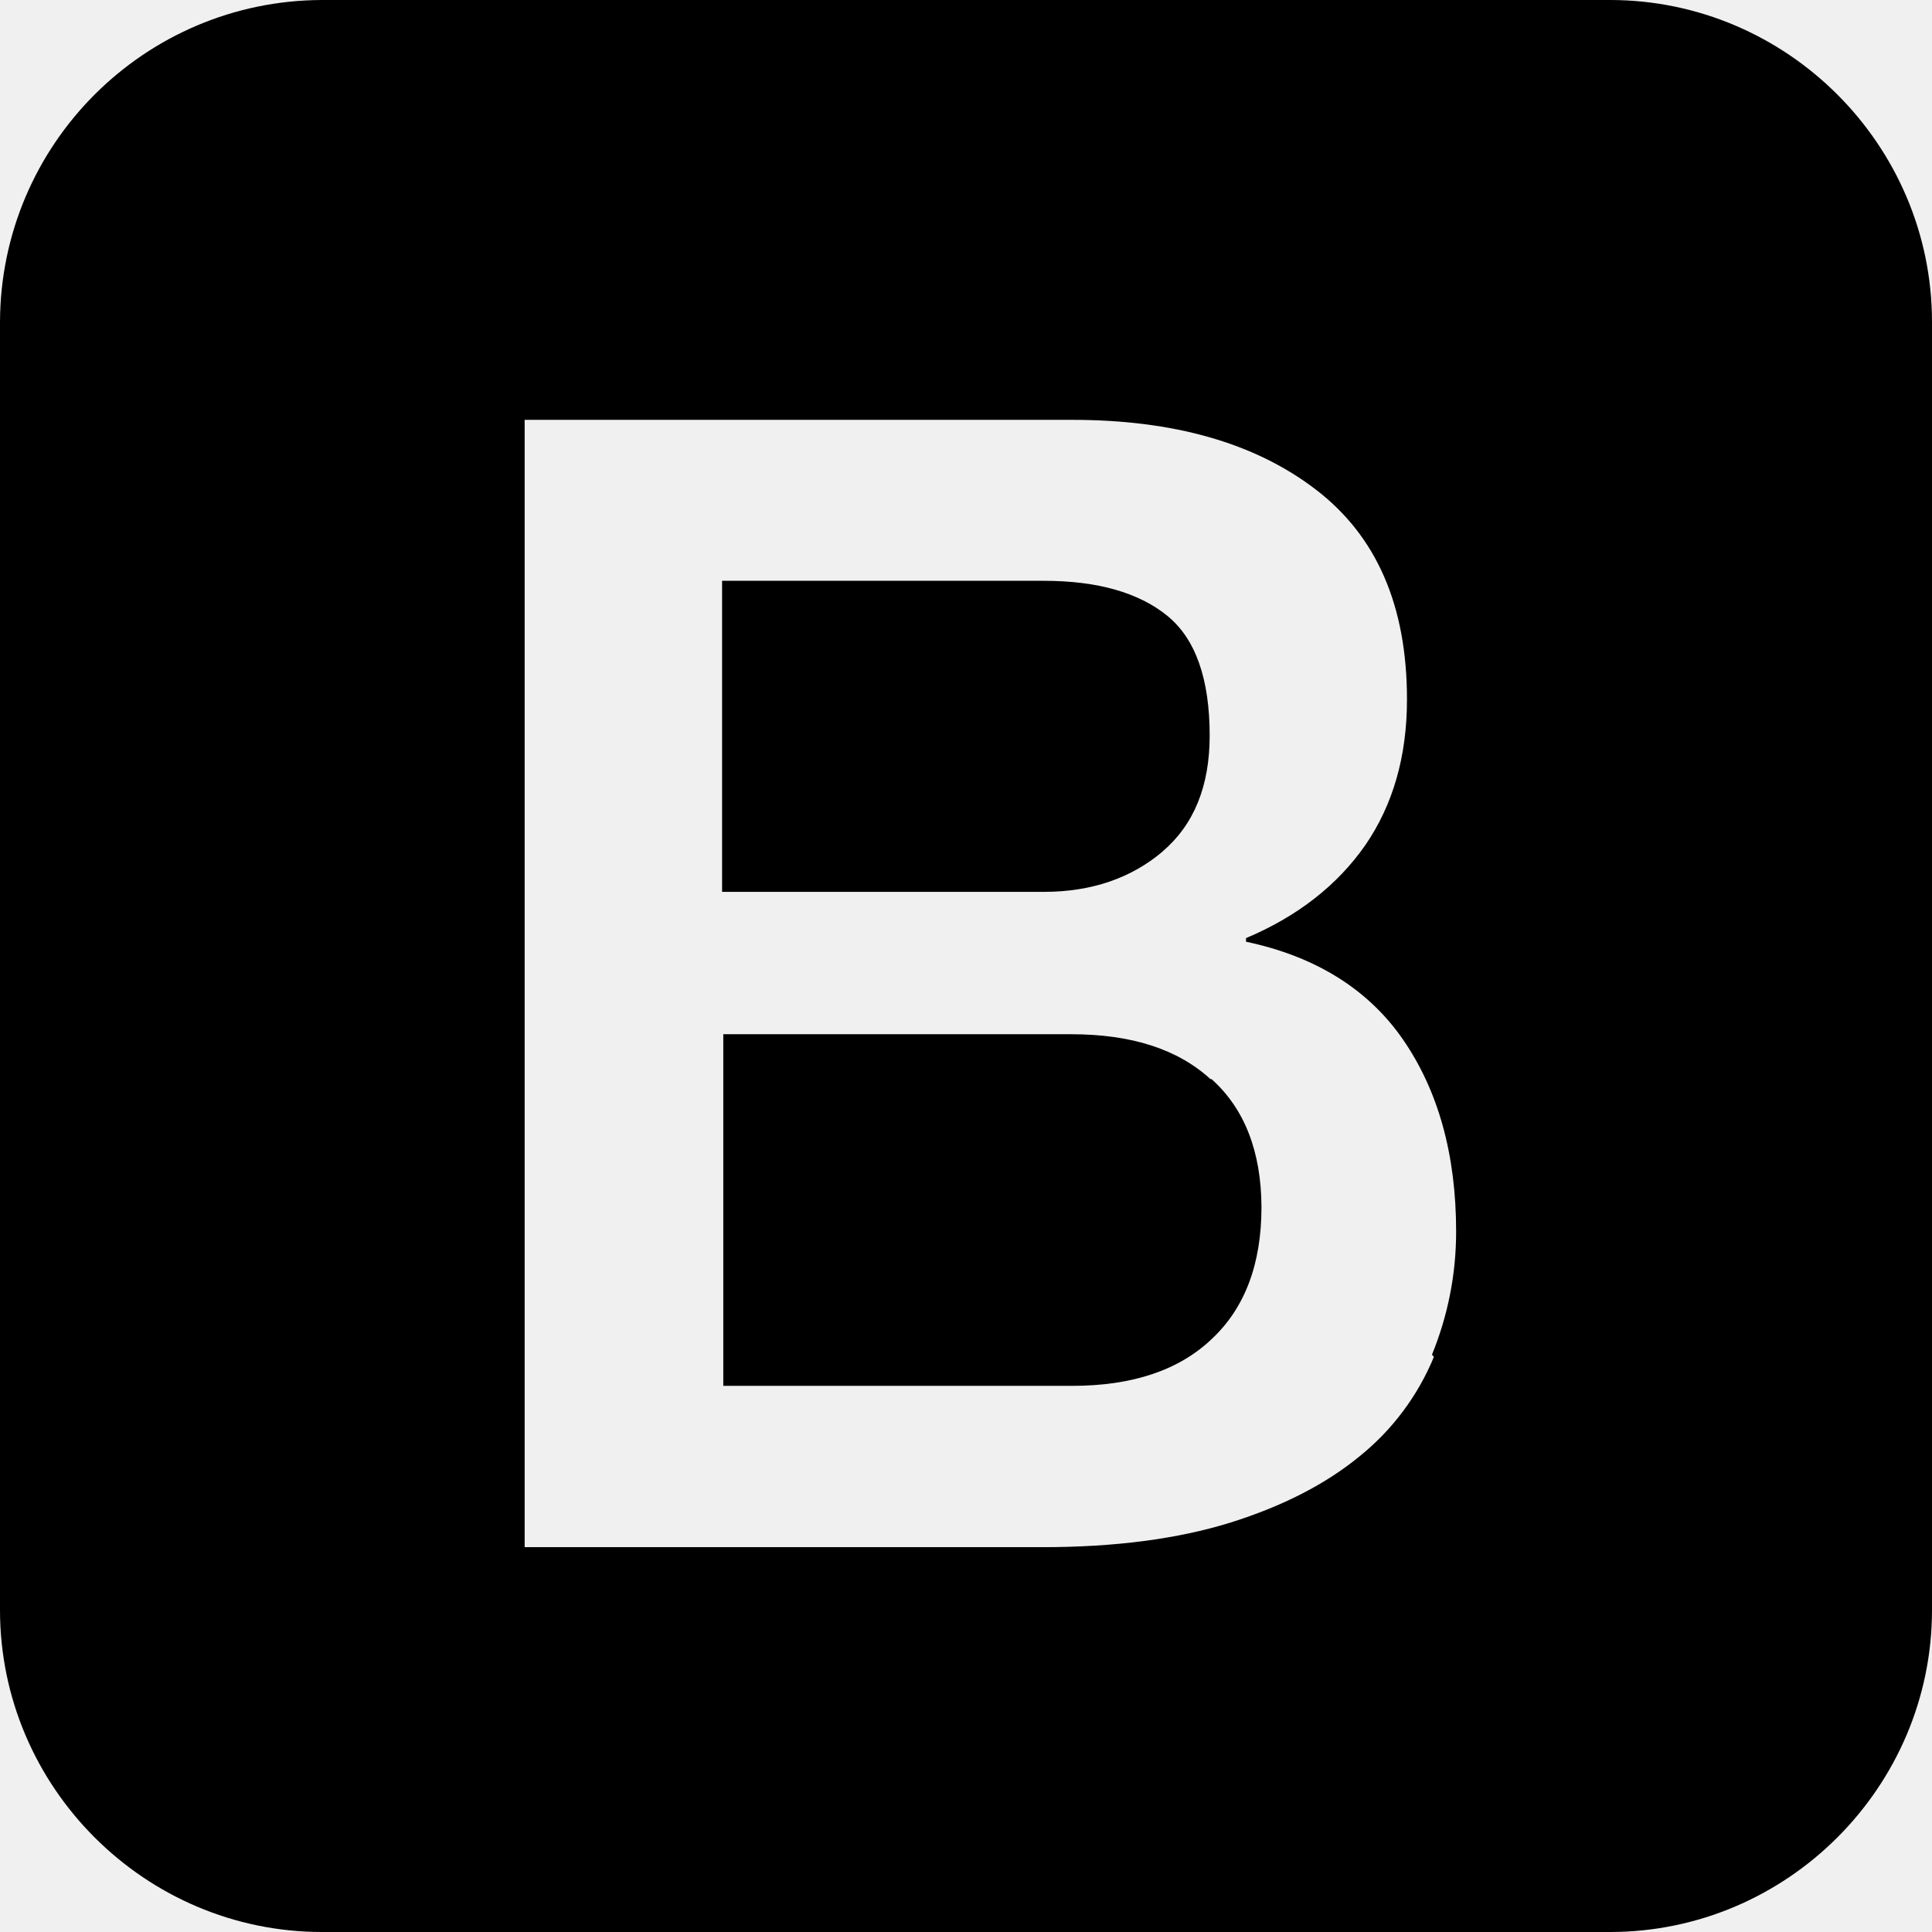
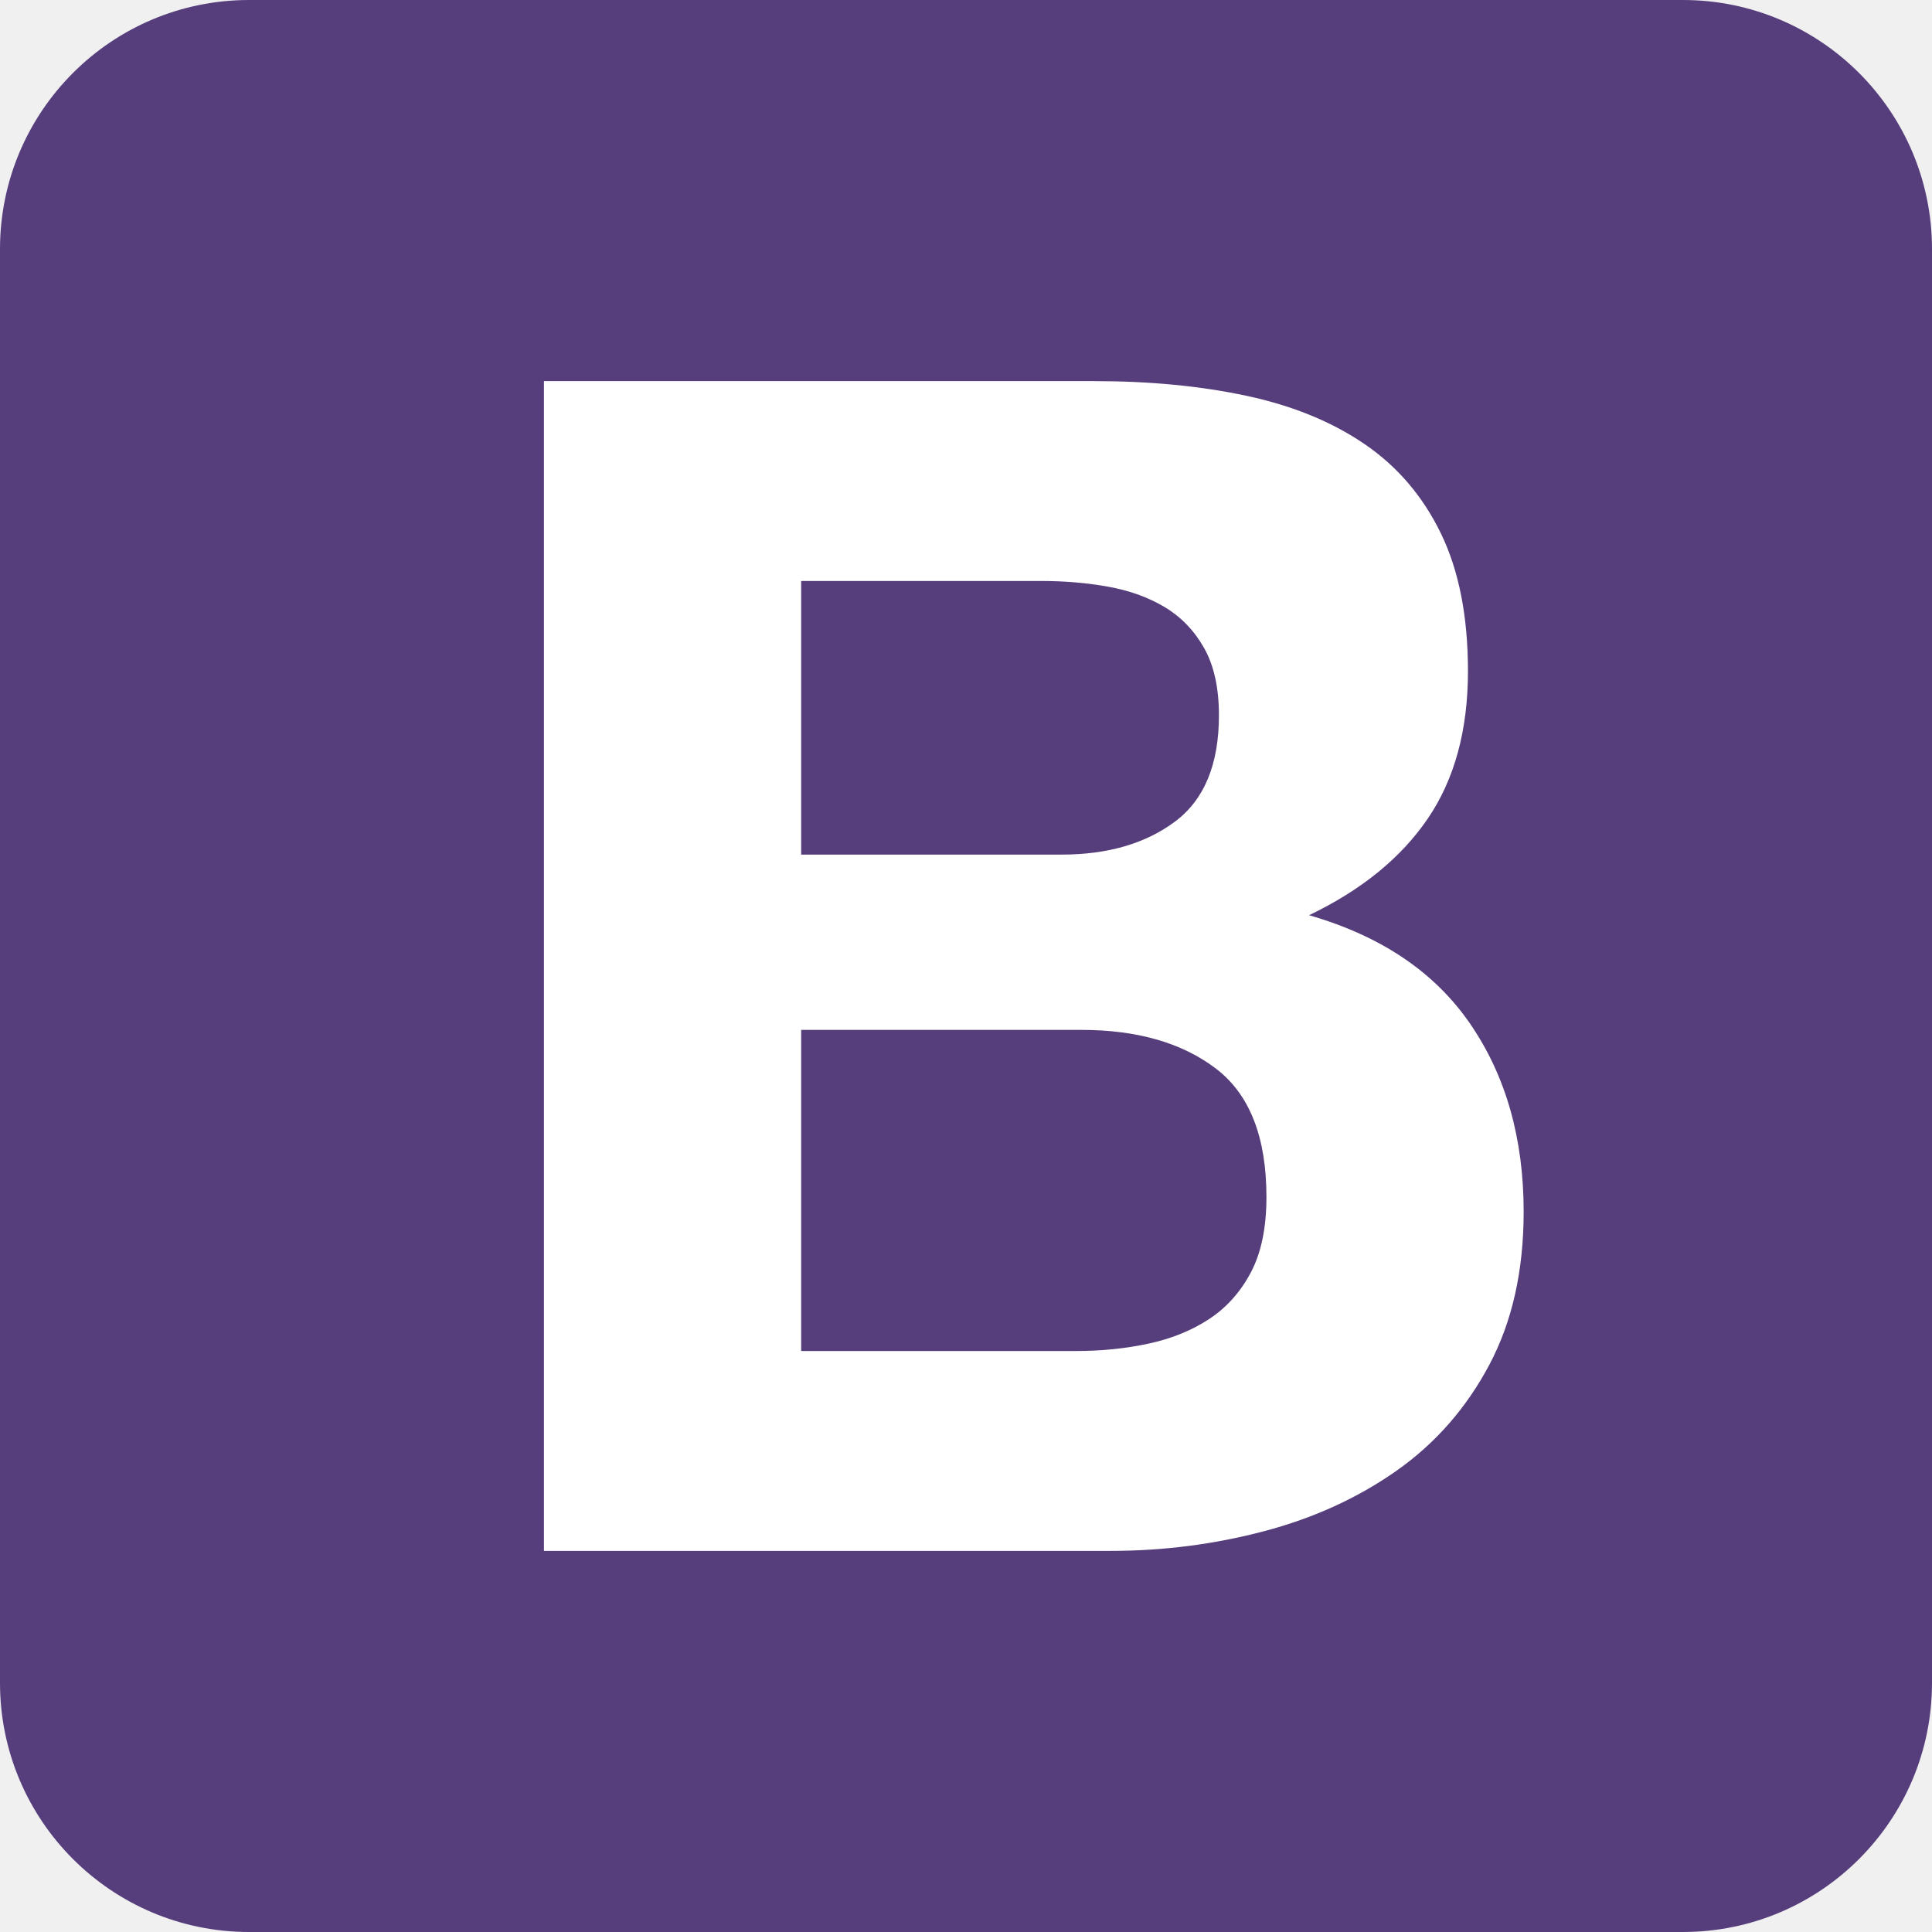
- <svg xmlns="http://www.w3.org/2000/svg" viewBox="0 0 16 16">
-   <path d="M13.333 0H2.667A2.675 2.675 0 0 0 0 2.667v10.666C0 14.8 1.2 16 2.667 16h10.666C14.8 16 16 14.8 16 13.333V2.667C16 1.2 14.8 0 13.333 0zm-1.458 11.237a2.07 2.07 0 0 1-.615.823c-.28.23-.635.413-1.072.55-.436.135-.954.203-1.555.203H4.345V3.477H8.88c.838 0 1.51.19 2.014.575.505.385.758.962.758 1.74 0 .47-.115.872-.345 1.207-.23.33-.56.59-.988.77v.03c.57.12 1.01.39 1.3.81.29.42.44.95.44 1.59 0 .36-.07.7-.2 1.02zm-1.85-2.3c-.273-.25-.658-.372-1.154-.372H5.99v2.912h2.89c.495 0 .882-.128 1.154-.387.275-.256.413-.622.413-1.093-.002-.46-.14-.815-.413-1.06zm-.4-1.883c.263-.223.393-.544.393-.962 0-.47-.117-.803-.353-.994-.235-.19-.575-.288-1.02-.288H5.98v2.576h2.666c.392 0 .72-.113.98-.332z" />
+ <svg xmlns="http://www.w3.org/2000/svg" width="256px" height="256px" viewBox="0 0 256 256" version="1.1" preserveAspectRatio="xMidYMid">
+   <g>
+     <path d="M0,222.991 C0,241.223 14.779,256 33.009,256 L222.991,256 C241.223,256 256,241.221 256,222.991 L256,33.009 C256,14.777 241.221,0 222.991,0 L33.009,0 C14.777,0 0,14.779 0,33.009 L0,222.991 Z" fill="#563D7C" />
+     <path d="M106.158,113.238 L106.158,76.985 L138.069,76.985 C141.109,76.985 144.039,77.238 146.861,77.744 C149.683,78.251 152.18,79.155 154.351,80.458 C156.522,81.761 158.258,83.57 159.561,85.885 C160.863,88.201 161.515,91.168 161.515,94.786 C161.515,101.298 159.561,106.002 155.653,108.896 C151.746,111.791 146.753,113.238 140.674,113.238 L106.158,113.238 L106.158,113.238 Z M72.075,50.5 L72.075,205.5 L147.187,205.5 C154.134,205.5 160.9,204.632 167.485,202.895 C174.07,201.158 179.931,198.481 185.069,194.863 C190.206,191.245 194.295,186.577 197.334,180.861 C200.373,175.144 201.893,168.378 201.893,160.563 C201.893,150.866 199.541,142.581 194.838,135.707 C190.134,128.832 183.006,124.02 173.454,121.27 C180.401,117.942 185.648,113.672 189.193,108.462 C192.739,103.252 194.512,96.74 194.512,88.924 C194.512,81.688 193.318,75.61 190.93,70.689 C188.542,65.768 185.177,61.825 180.835,58.858 C176.494,55.891 171.284,53.756 165.205,52.454 C159.127,51.151 152.397,50.5 145.016,50.5 L72.075,50.5 L72.075,50.5 Z M106.158,179.015 L106.158,136.466 L143.279,136.466 C150.66,136.466 156.594,138.167 161.081,141.568 C165.567,144.969 167.81,150.649 167.81,158.609 C167.81,162.662 167.123,165.99 165.748,168.595 C164.373,171.2 162.528,173.263 160.212,174.782 C157.897,176.302 155.219,177.387 152.18,178.039 C149.141,178.69 145.957,179.015 142.628,179.015 L106.158,179.015 L106.158,179.015 Z" fill="#FFFFFF" />
+   </g>
</svg>
